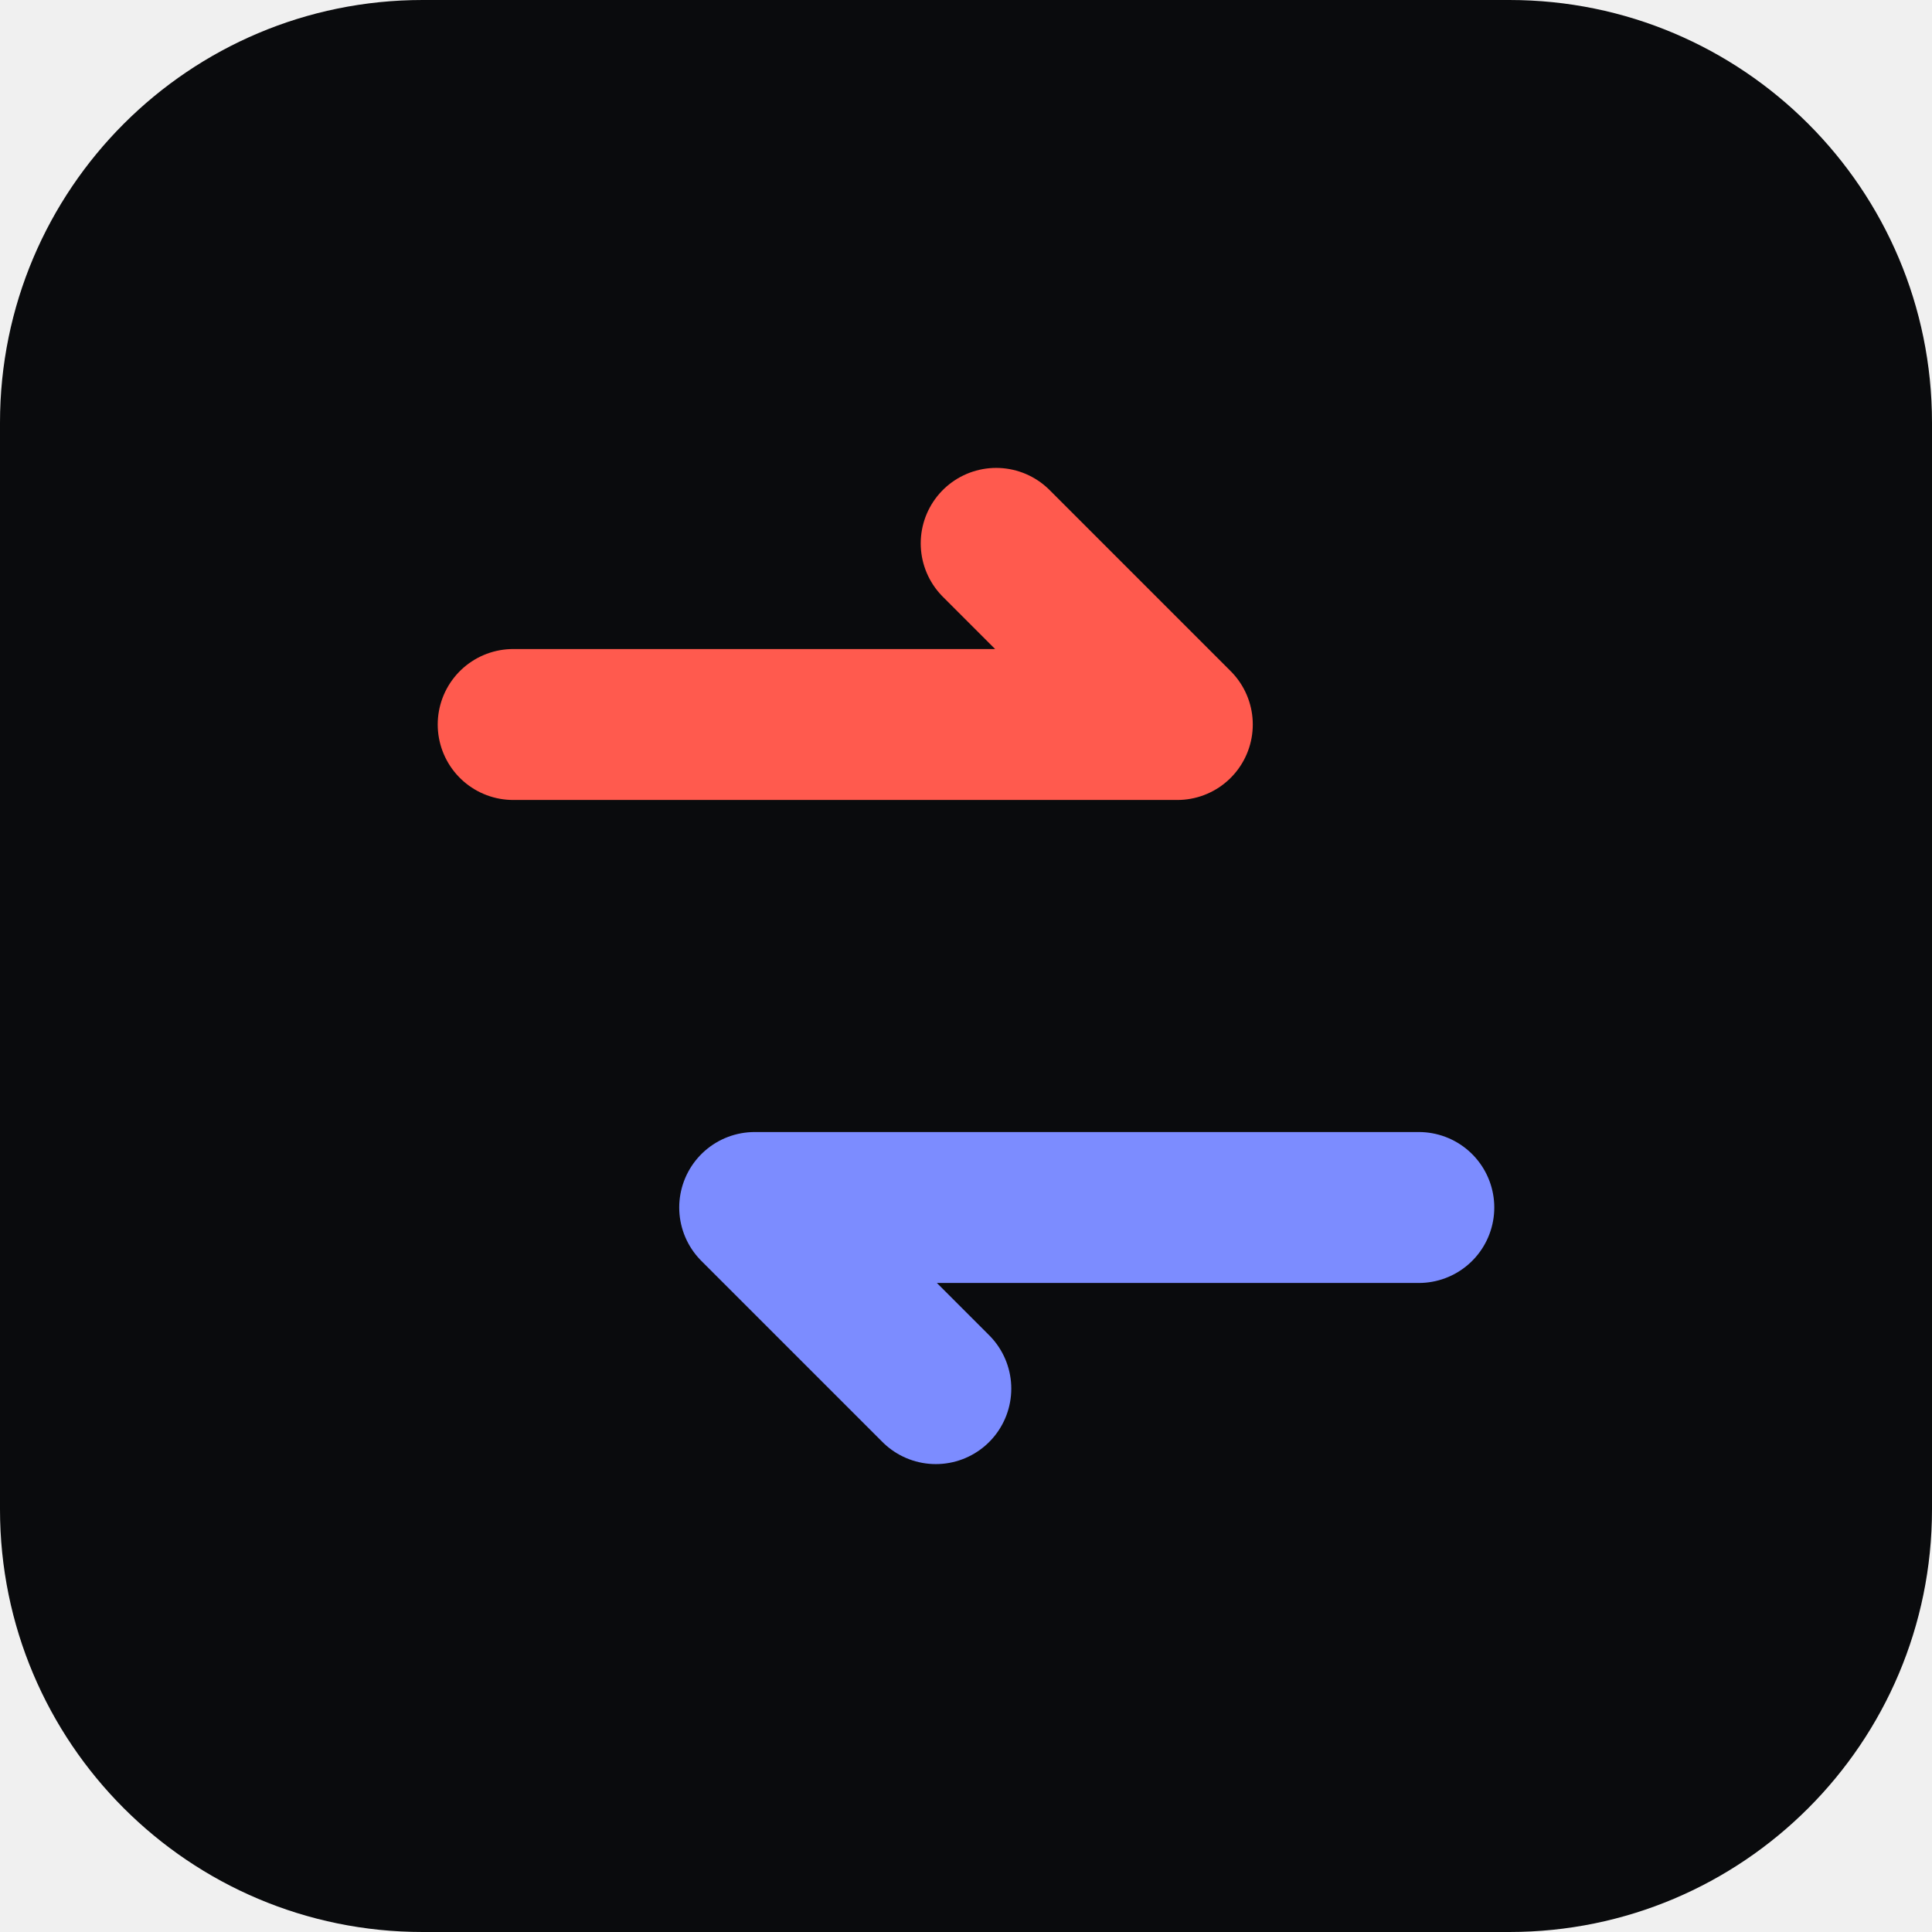
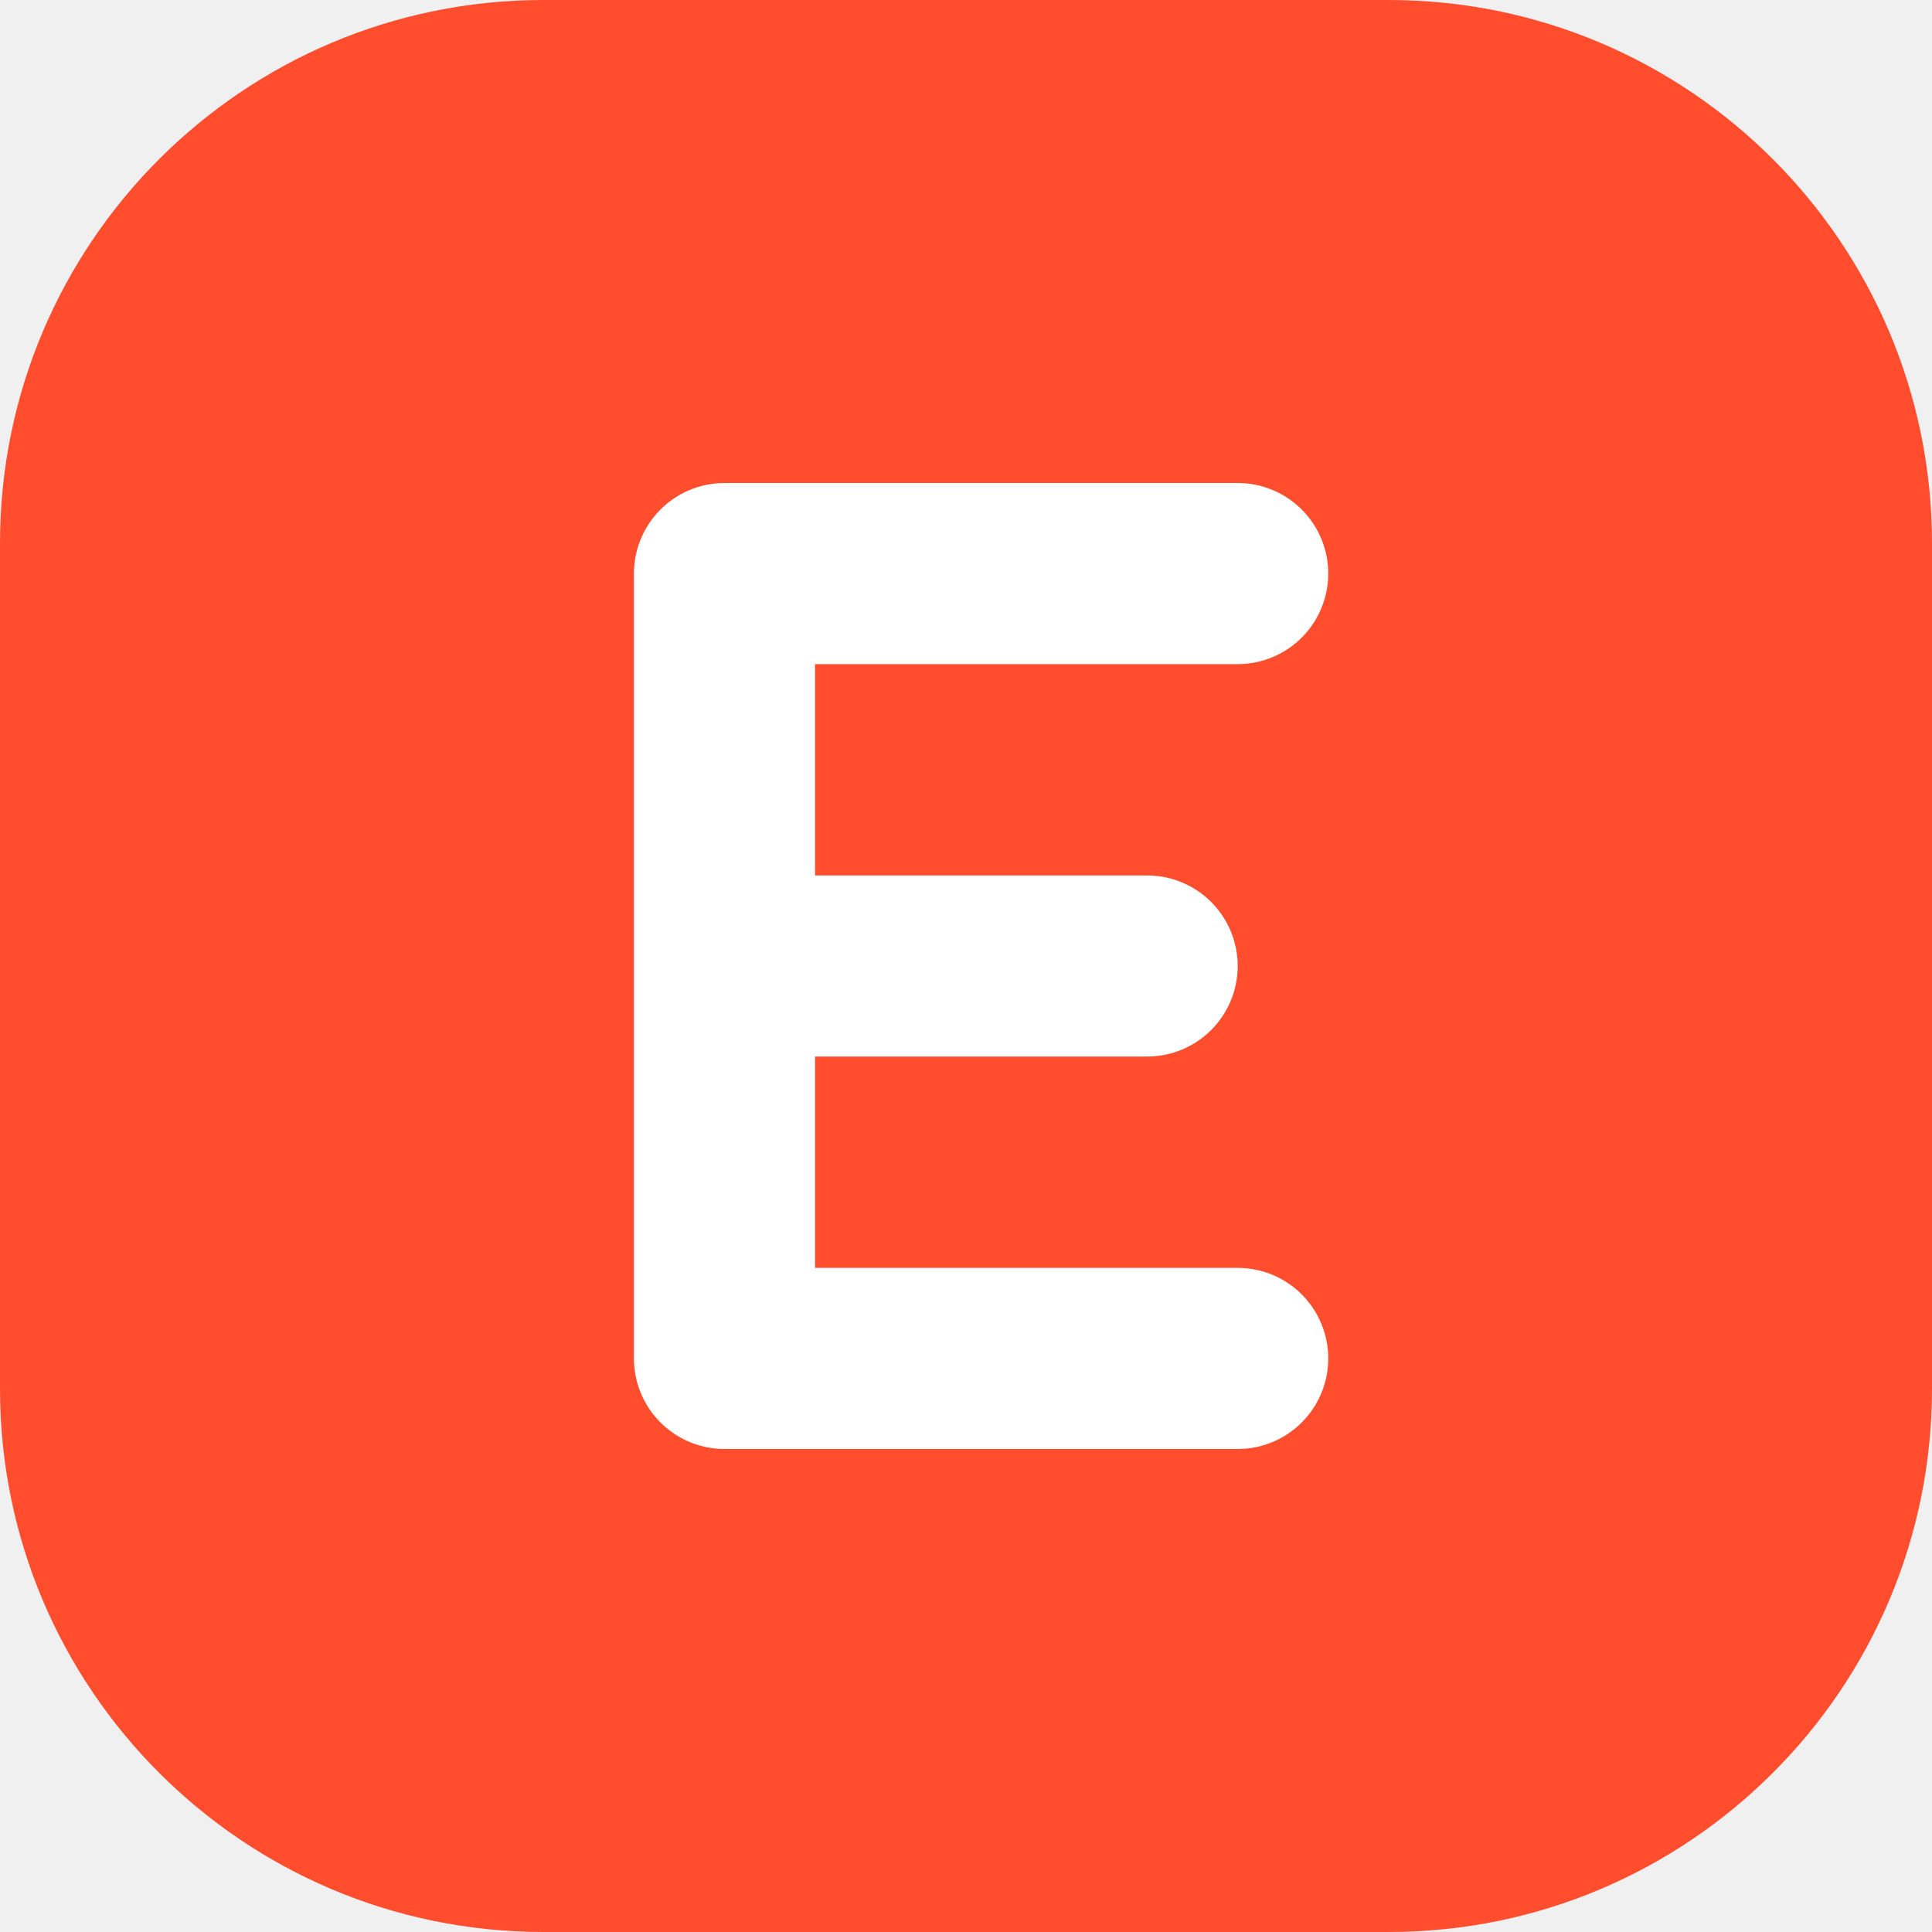
- <svg xmlns="http://www.w3.org/2000/svg" viewBox="0 0 64 64" role="img" aria-label="Trade Your Future">
-   <rect width="64" height="64" rx="14" fill="#0A0B0D" />
-   <path d="M17 24h22l-6-6" stroke="#FF5A4E" stroke-width="5" stroke-linecap="round" stroke-linejoin="round" fill="none" />
-   <path d="M47 40H25l6 6" stroke="#7C8CFF" stroke-width="5" stroke-linecap="round" stroke-linejoin="round" fill="none" />
+ <svg xmlns="http://www.w3.org/2000/svg" viewBox="0 0 64 64" role="img" aria-label="Empirical">
+   <rect width="64" height="64" rx="18" fill="#FF4D2E" />
+   <path d="M41 19H24v26h17M24 32h14" stroke="#FFFFFF" stroke-width="6" stroke-linecap="round" stroke-linejoin="round" fill="none" />
</svg>
